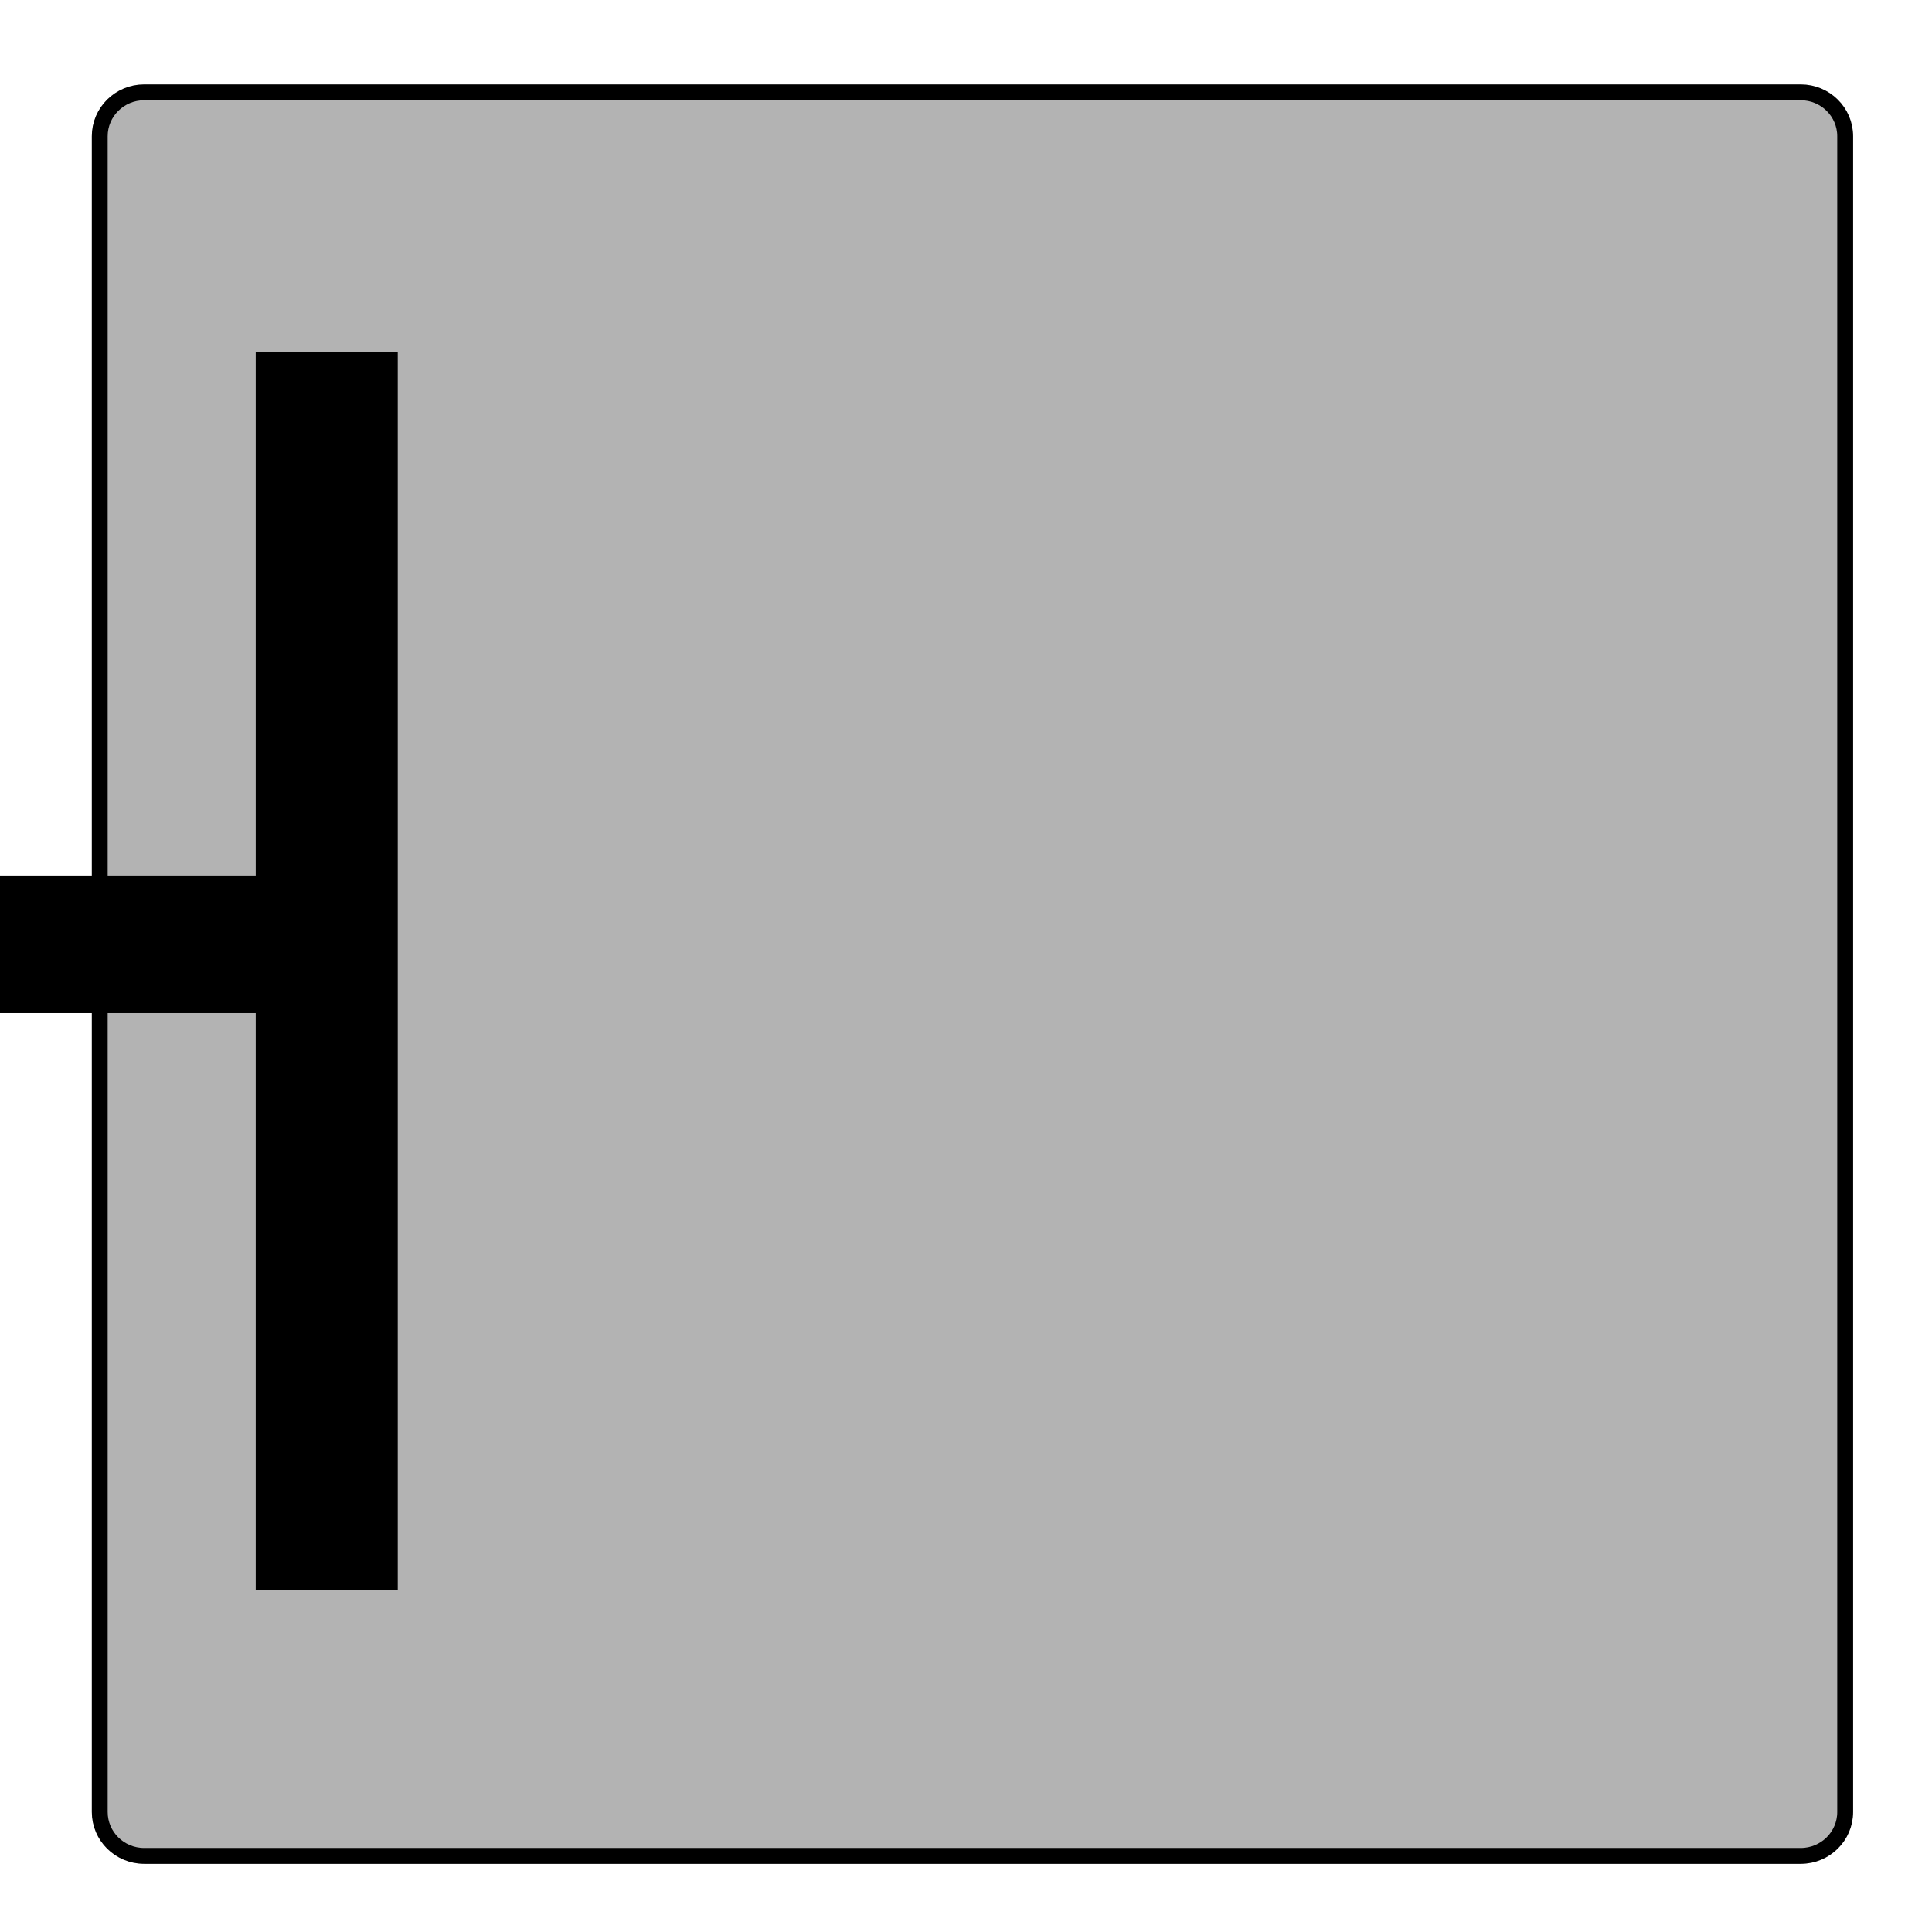
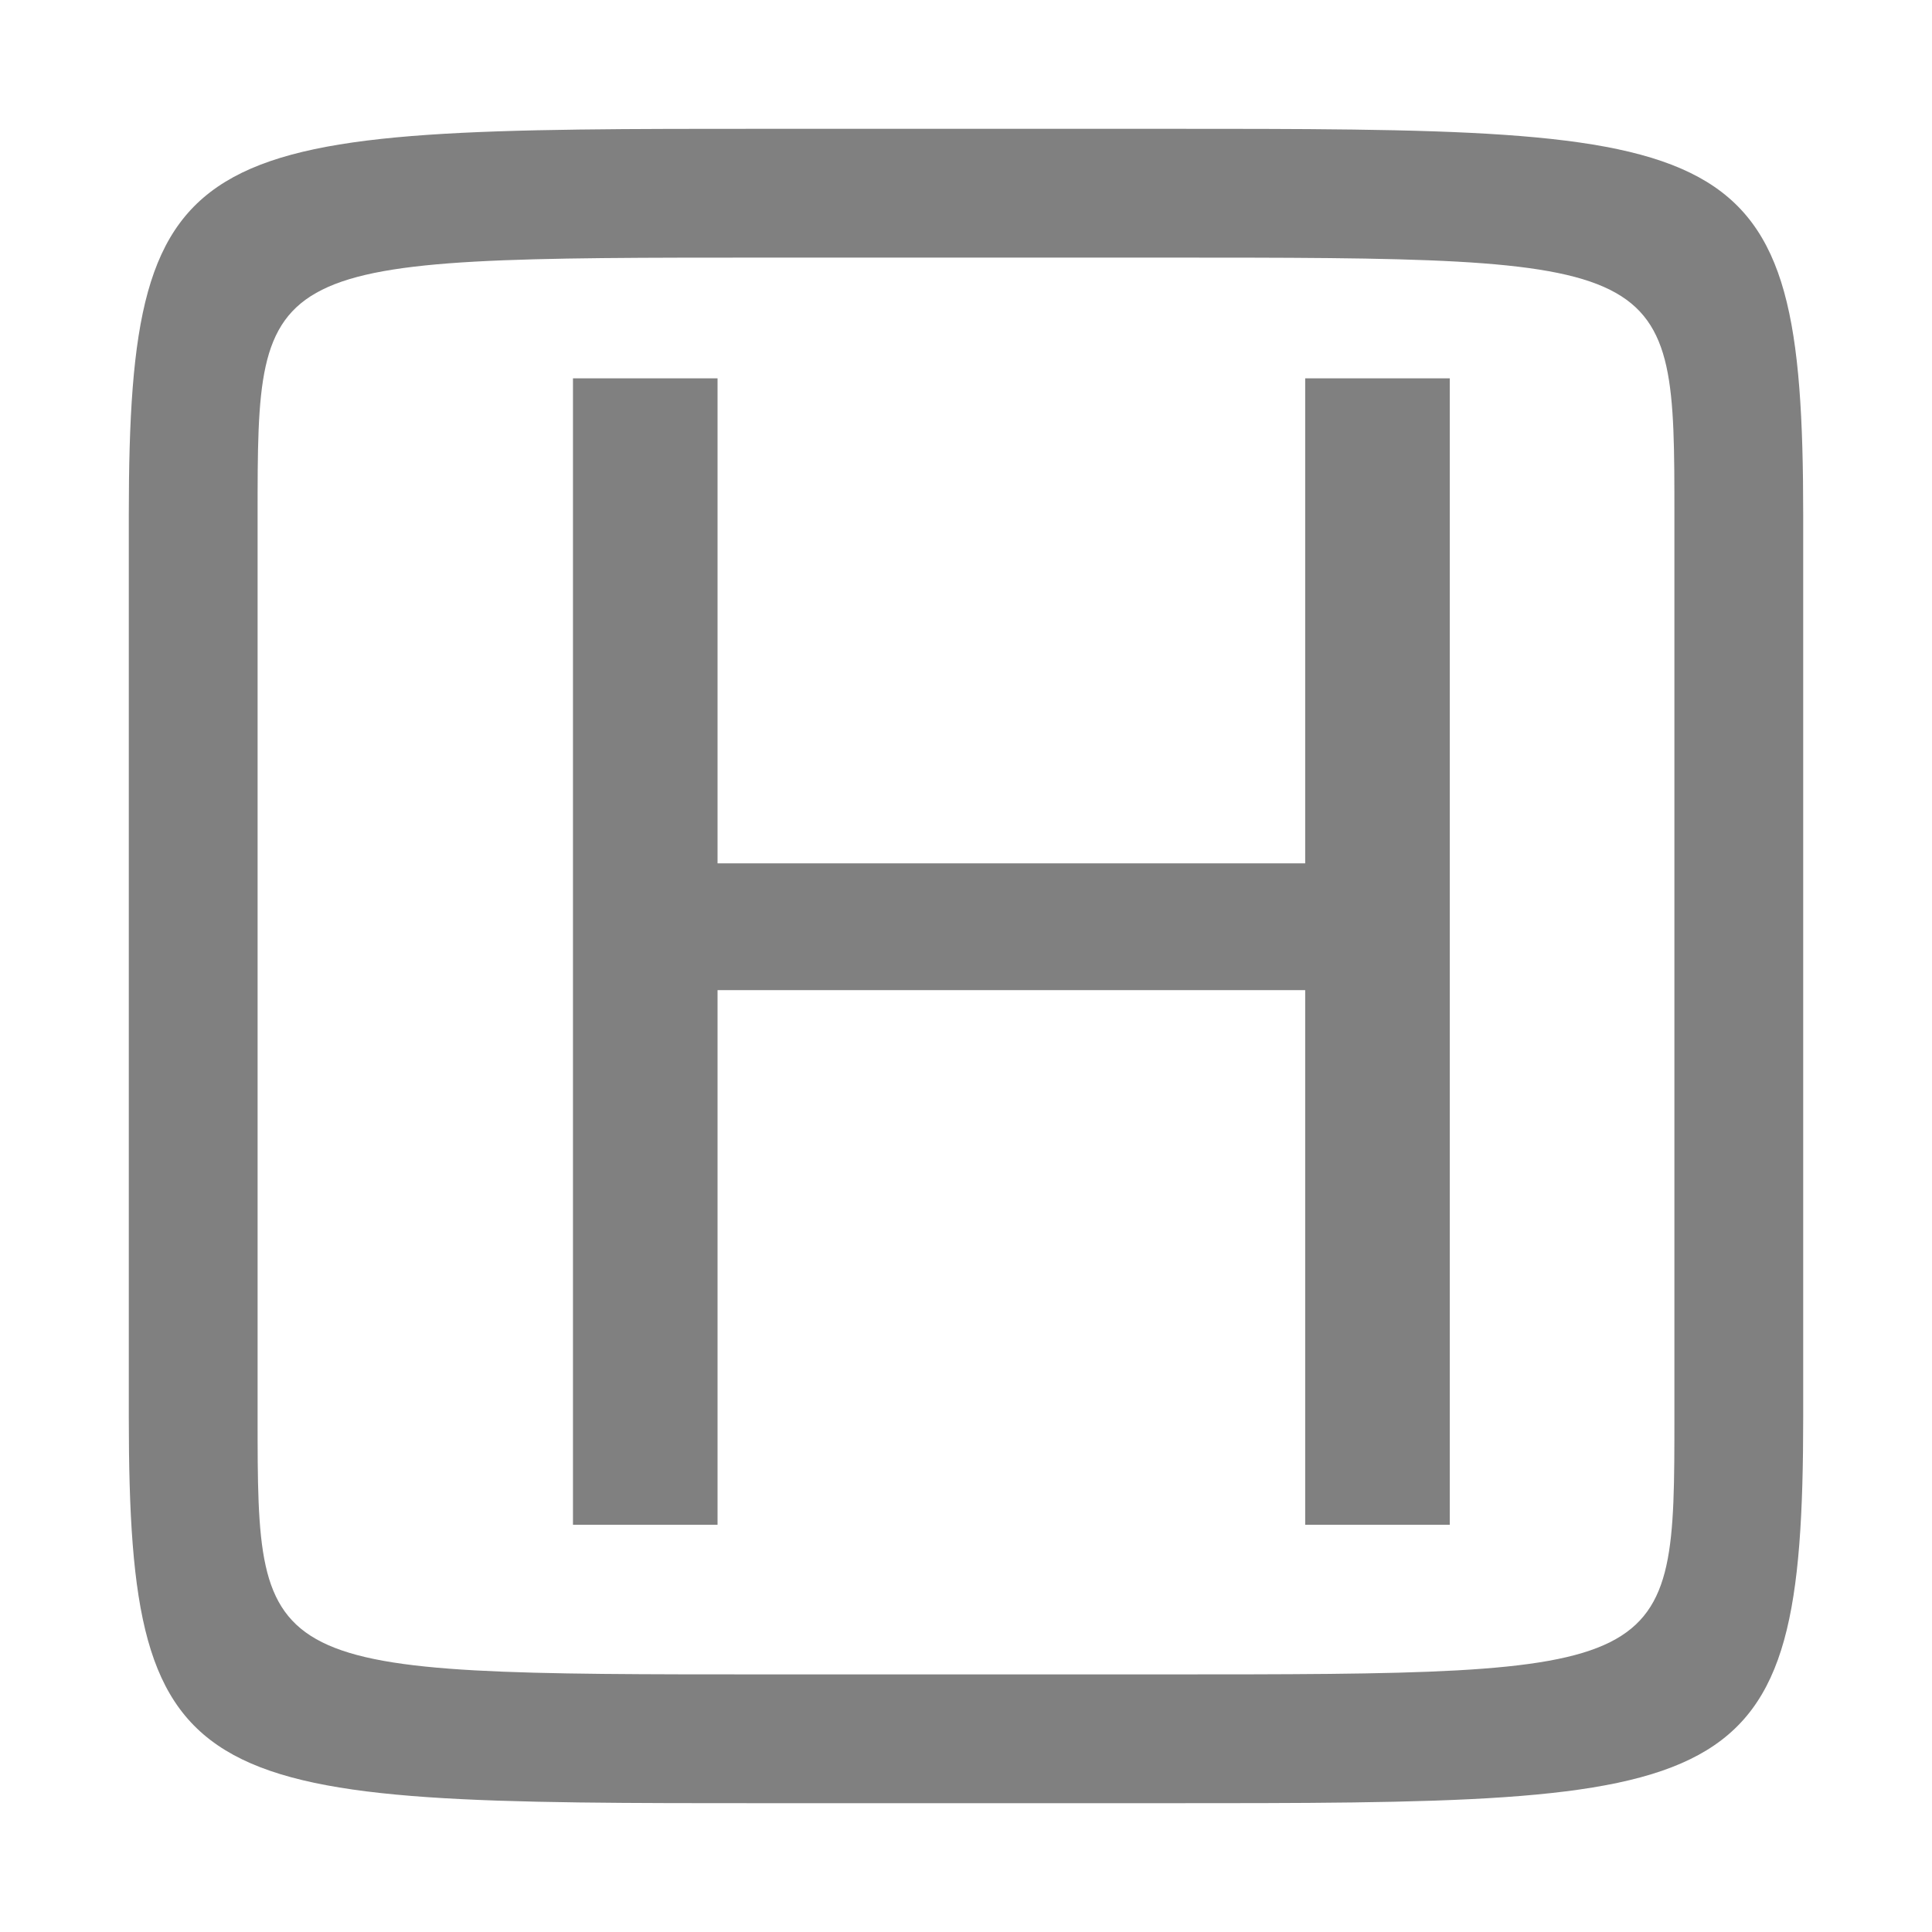
- <svg xmlns="http://www.w3.org/2000/svg" width="32" height="32" id="svg2985" version="1.1">
-   <defs id="defs2987" />
-   <g id="layer1" transform="translate(0,-16)">
-     <rect style="fill:#b3b3b3;stroke:#000000;stroke-width:0.263;stroke-linecap:butt;stroke-linejoin:miter;stroke-miterlimit:3.8;stroke-opacity:1;stroke-dasharray:none" id="rect2997" width="28.91" height="29.211" x="1.652" y="17.529" rx="0.736" ry="0.727" />
-     <text xml:space="preserve" style="font-size:27.374px;font-style:normal;font-weight:normal;line-height:125%;letter-spacing:0px;word-spacing:0px;fill:#000000;fill-opacity:1;stroke:none;font-family:Sans" x="17.238" y="40.345" id="text3888" transform="scale(0.9528333,1.049502)">
-       <tspan id="tspan3890" x="17.238" y="40.345" style="font-style:normal;font-variant:normal;font-weight:500;font-stretch:normal;text-align:center;text-anchor:middle;font-family:Ubuntu;-inkscape-font-specification:Ubuntu Medium">H</tspan>
+ <svg xmlns="http://www.w3.org/2000/svg" id="svg3140" height="90" width="90" version="1.1">
+   <defs id="defs11" />
+   <g id="layer1" transform="translate(0 -962.36)">
+     <rect id="rect4198" style="color:#000000;fill:none" height="90" width="90" y="962.36" x="0" />
+     <text id="text3006" style="font-size:74.792px;font-weight:500;line-height:125%;letter-spacing:0px;word-spacing:0px;fill:#808080;font-family:Ubuntu" y="1033.39" x="19.443" xml:space="preserve">
+       <tspan id="tspan3008" y="1033.39" x="19.443">H</tspan>
    </text>
+     <path id="path3759" style="fill:#808080" d="m6 986.36v42c0 18 3 18 30 18h18c27 0 30 0 30-18v-42c0-18-3-18-30-18h-18c-27 0-30 0-30 18zm30-12h18c24 0 24 0 24 12v42c0 12 0 12-24 12h-18c-24 0-24 0-24-12v-42c0-12 0-12 24-12z" />
  </g>
</svg>
